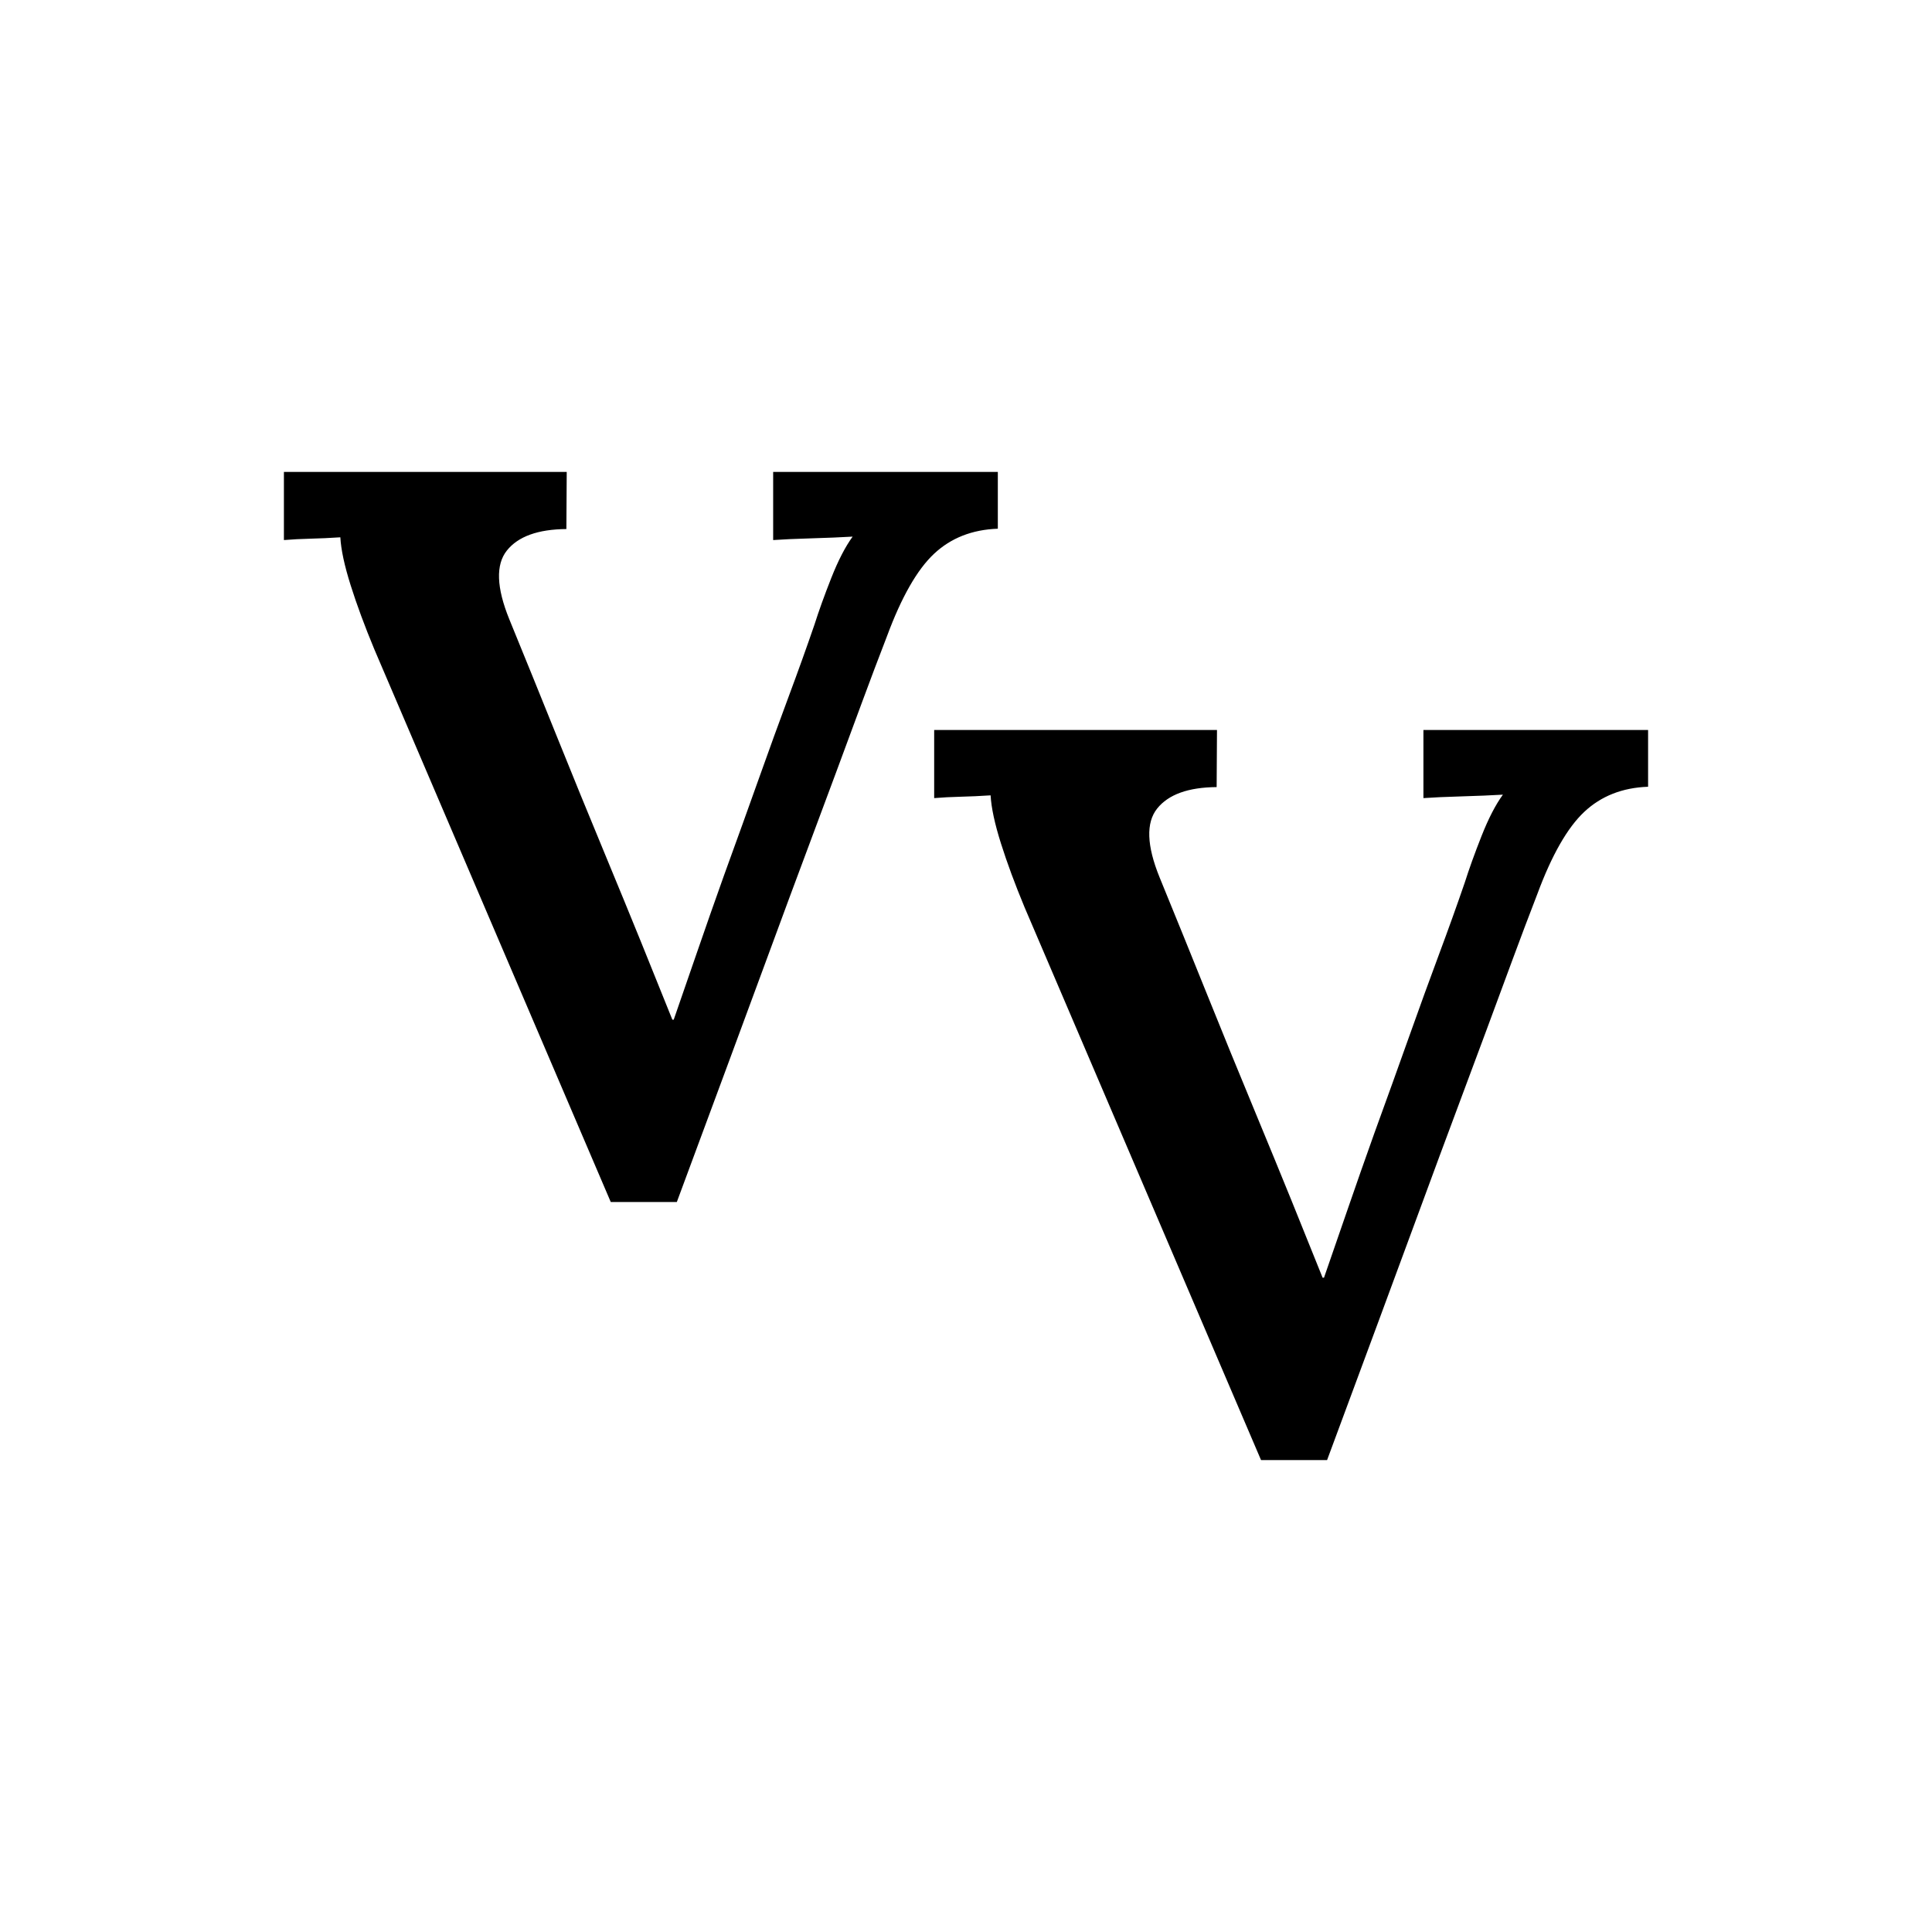
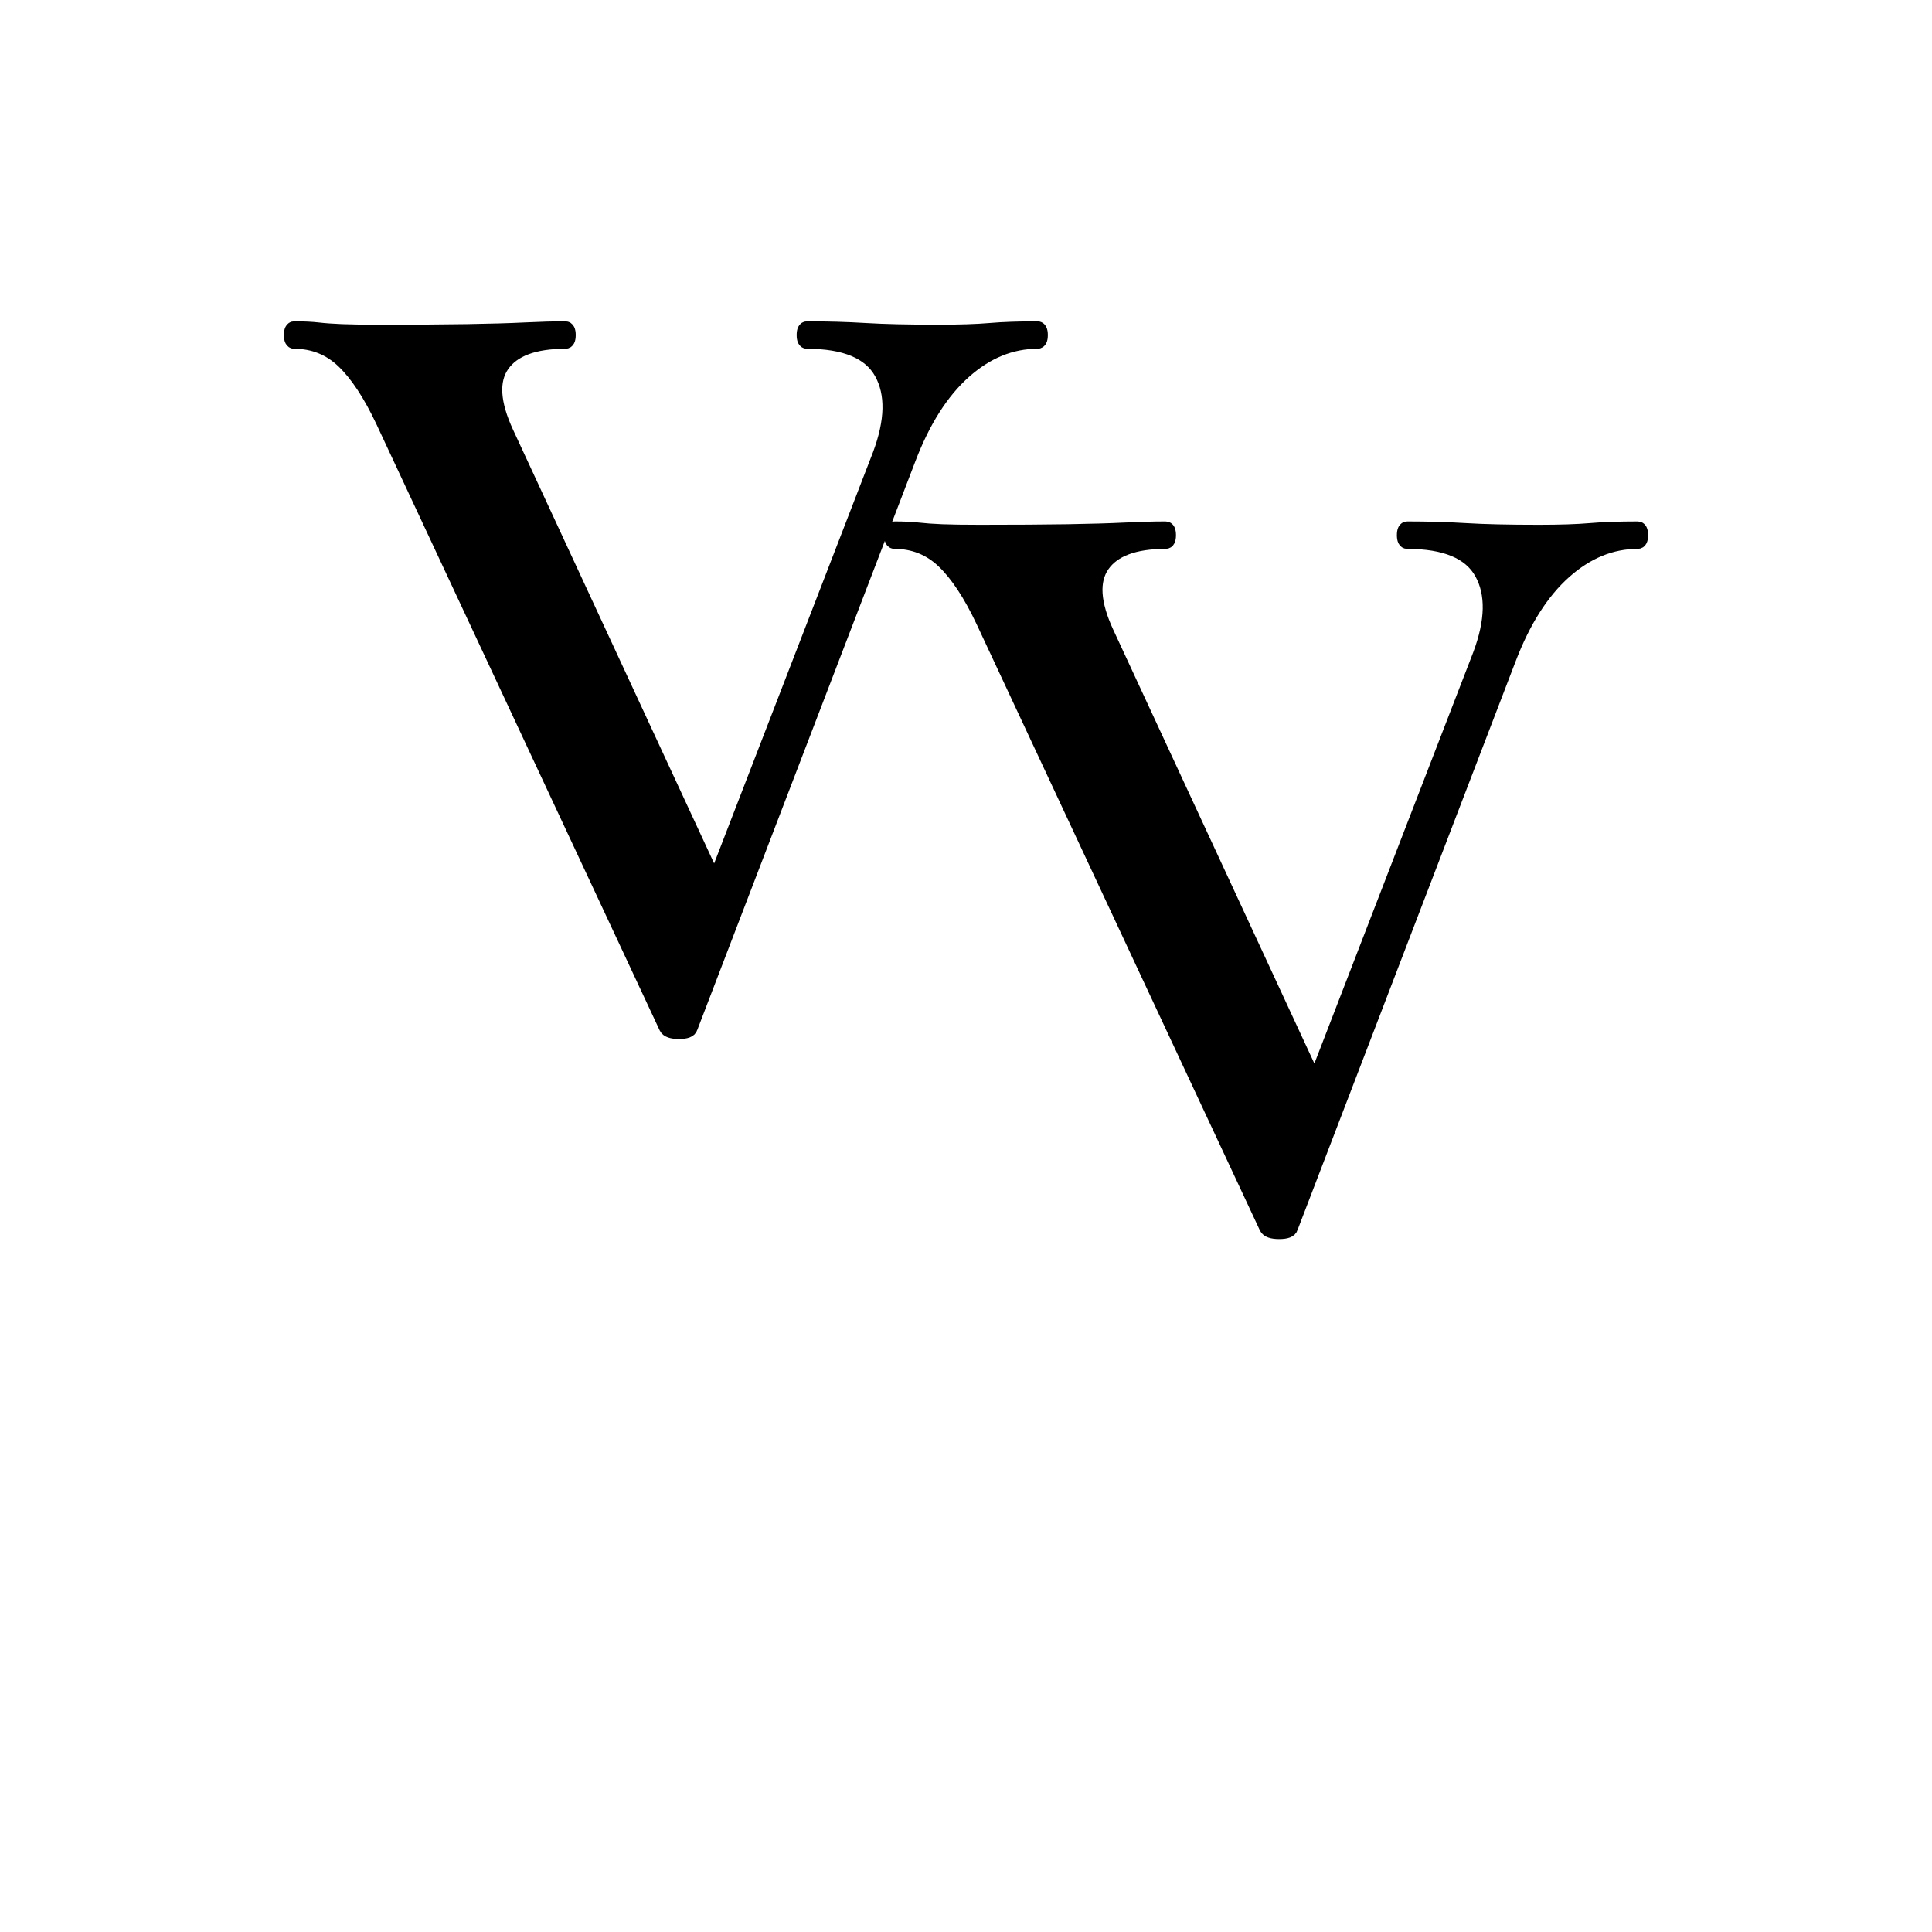
<svg xmlns="http://www.w3.org/2000/svg" viewBox="0 0 146 146">
-   <g fill="#000" transform="matrix(0.078 0 0 -0.078 21.143 100.014)">
-     <path d="M320.667 117.667 91.667 653Q77.667 686.666 68.667 715.166Q59.667 743.666 58.667 761.666Q43.333 760.666 29.667 760.333Q16 759.999 4 758.999V825.0H278.002L277.668 769.666Q236.335 769.333 220.002 748.833Q203.668 728.333 222.335 682.333Q245.668 625.333 268.335 569.0Q291.001 512.667 315.335 454Q334.668 407.334 350.168 369.167Q365.667 331.001 380.334 294.334H381.667Q392.667 326.001 404.834 361.334Q417.001 396.668 430.334 434.001Q449 485.333 464.167 528Q479.333 570.666 493 607.332Q506.667 643.999 518 676.999Q524.333 696.999 534.333 722.332Q544.333 747.666 555 762.333Q538 761.333 515 760.666Q492 759.999 478 758.999V825.0H695.667V769.999Q658.334 768.666 633.834 745.666Q609.334 722.666 588.334 665.999Q576.334 634.998 564.334 602.498Q552.333 569.997 539 533.996Q525.666 497.996 510 456.162Q494.333 414.329 475.833 363.996Q457.333 313.663 434.833 252.997Q412.334 192.332 384.668 117.667ZM950.667 -132.333 721.667 403Q707.667 436.666 698.667 465.166Q689.667 493.666 688.667 511.666Q673.333 510.666 659.667 510.333Q646 509.999 634 508.999V575.0H908.002L907.668 519.666Q866.335 519.333 850.002 498.833Q833.668 478.333 852.335 432.333Q875.668 375.333 898.335 319.0Q921.001 262.667 945.335 204Q964.668 157.334 980.168 119.167Q995.667 81.001 1010.334 44.334H1011.667Q1022.667 76.001 1034.834 111.334Q1047.001 146.668 1060.334 184.001Q1079 235.333 1094.167 278Q1109.333 320.666 1123 357.332Q1136.667 393.999 1148 426.999Q1154.333 446.999 1164.333 472.332Q1174.333 497.666 1185 512.333Q1168 511.333 1145 510.666Q1122 509.999 1108 508.999V575.0H1325.667V519.999Q1288.334 518.666 1263.834 495.666Q1239.334 472.666 1218.334 415.999Q1206.334 384.998 1194.334 352.498Q1182.333 319.997 1169 283.996Q1155.666 247.996 1140 206.162Q1124.333 164.329 1105.833 113.996Q1087.333 63.663 1064.833 2.997Q1042.334 -57.668 1014.668 -132.333Z" />
+   <g transform="translate(73.000 58.960) scale(1.512) translate(-73.209 -75.584)">
+     <path transform="translate(39.464 88.000) scale(0.056 -0.056)" d="M666.375 625Q669.375 625 669.375 619.0Q669.375 613 666.375 613Q631.025 613 601 586.225Q570.976 559.451 551.526 508.476L356.9 1Q355.9 -3 346.4 -3.0Q336.9 -3 334.9 1L82.1 542Q65.1 578.1 46.825 595.55Q28.55 613 3.075 613Q0.075 613 0.075 619.0Q0.075 625 3.075 625Q15.625 625 24.325 624.0Q33.025 623 45.35 622.5Q57.675 622 79.375 622Q126.574 622 157.449 622.5Q188.324 623 208.811 624.0Q229.298 625 245.023 625Q248.023 625 248.023 619.0Q248.023 613 245.023 613Q203.398 613 188.848 592.163Q174.298 571.326 192.748 531.701L386.299 114.273L344.8 44.649L525.451 512.301Q542.351 557.451 526.988 585.225Q511.626 613 460.701 613Q457.701 613 457.701 619.0Q457.701 625 460.701 625Q488.051 625 512.813 623.5Q537.575 622 578.1 622Q606.375 622 623.875 623.5Q641.375 625 666.375 625Z" fill="#000" stroke="#000" stroke-width="12.50" stroke-linejoin="miter" />
+     <path transform="translate(69.464 98.000) scale(0.056 -0.056)" d="M666.375 625Q669.375 625 669.375 619.0Q669.375 613 666.375 613Q631.025 613 601 586.225Q570.976 559.451 551.526 508.476L356.9 1Q355.9 -3 346.4 -3.0Q336.9 -3 334.9 1L82.1 542Q65.1 578.1 46.825 595.55Q28.55 613 3.075 613Q0.075 613 0.075 619.0Q0.075 625 3.075 625Q15.625 625 24.325 624.0Q33.025 623 45.35 622.5Q57.675 622 79.375 622Q126.574 622 157.449 622.5Q188.324 623 208.811 624.0Q229.298 625 245.023 625Q248.023 625 248.023 619.0Q248.023 613 245.023 613Q203.398 613 188.848 592.163Q174.298 571.326 192.748 531.701L386.299 114.273L344.8 44.649L525.451 512.301Q542.351 557.451 526.988 585.225Q511.626 613 460.701 613Q457.701 613 457.701 619.0Q457.701 625 460.701 625Q488.051 625 512.813 623.5Q537.575 622 578.1 622Q606.375 622 623.875 623.5Q641.375 625 666.375 625Z" fill="#000" stroke="#000" stroke-width="12.50" stroke-linejoin="miter" />
  </g>
</svg>
